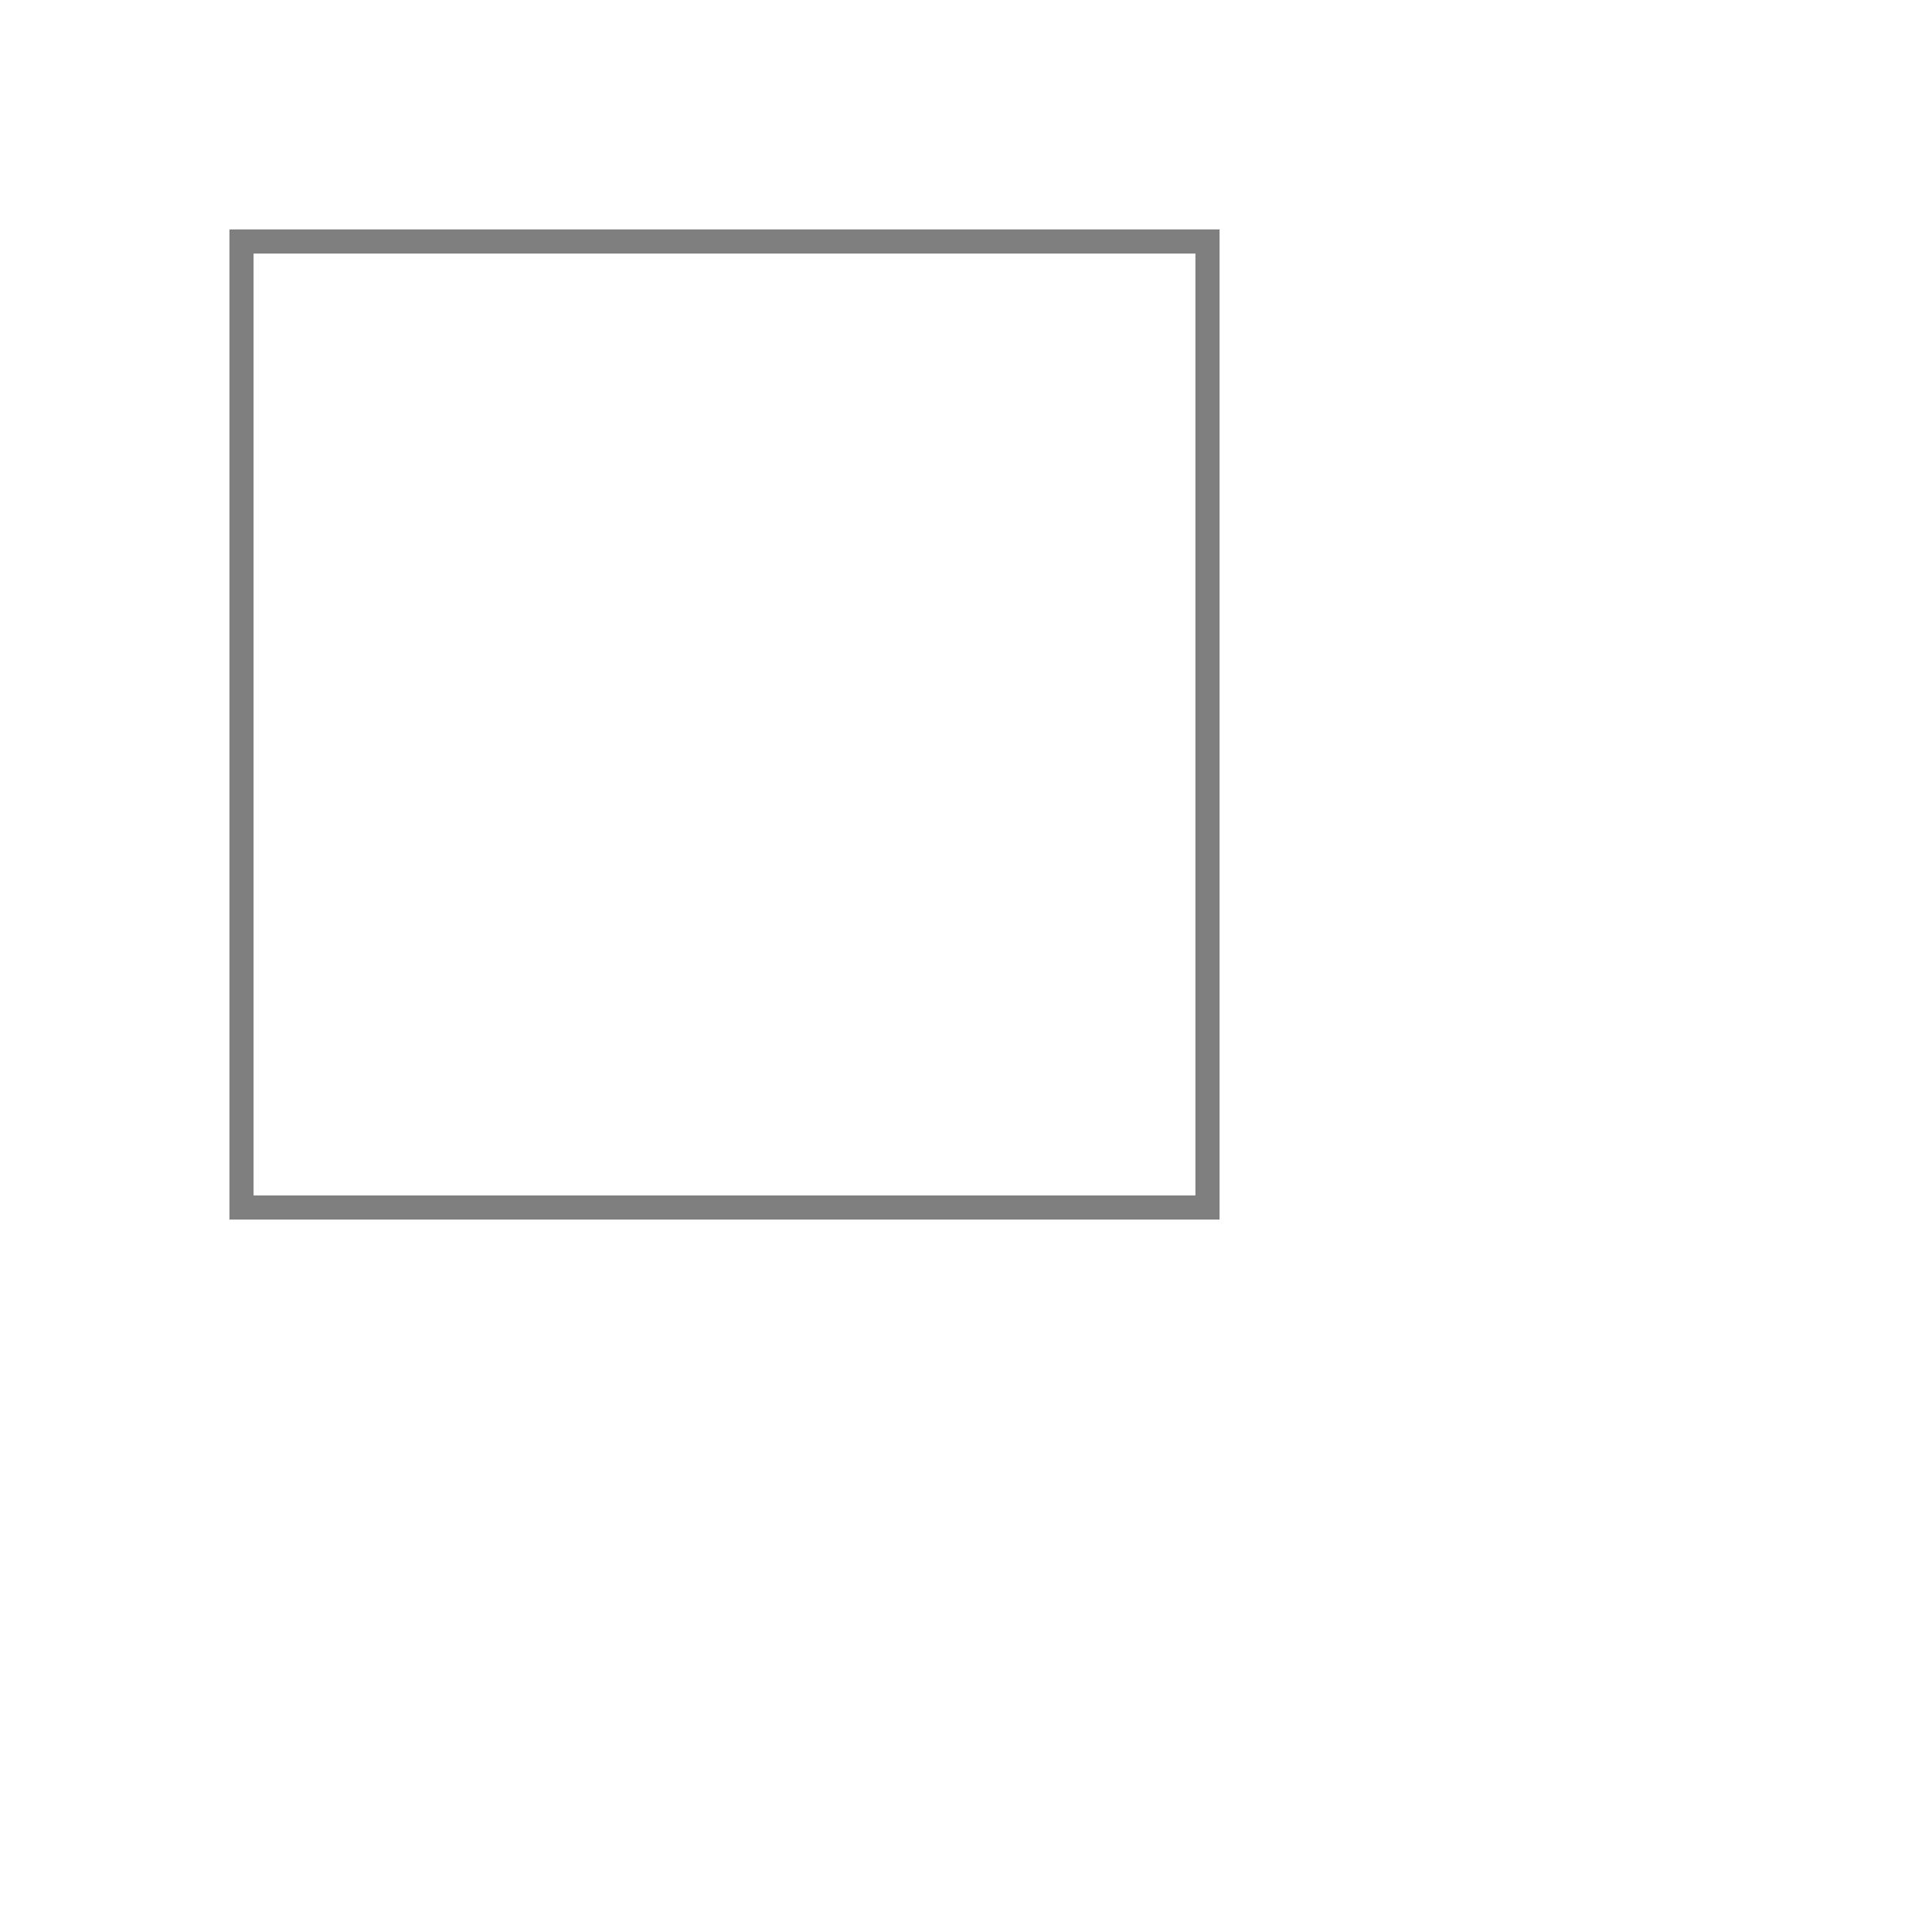
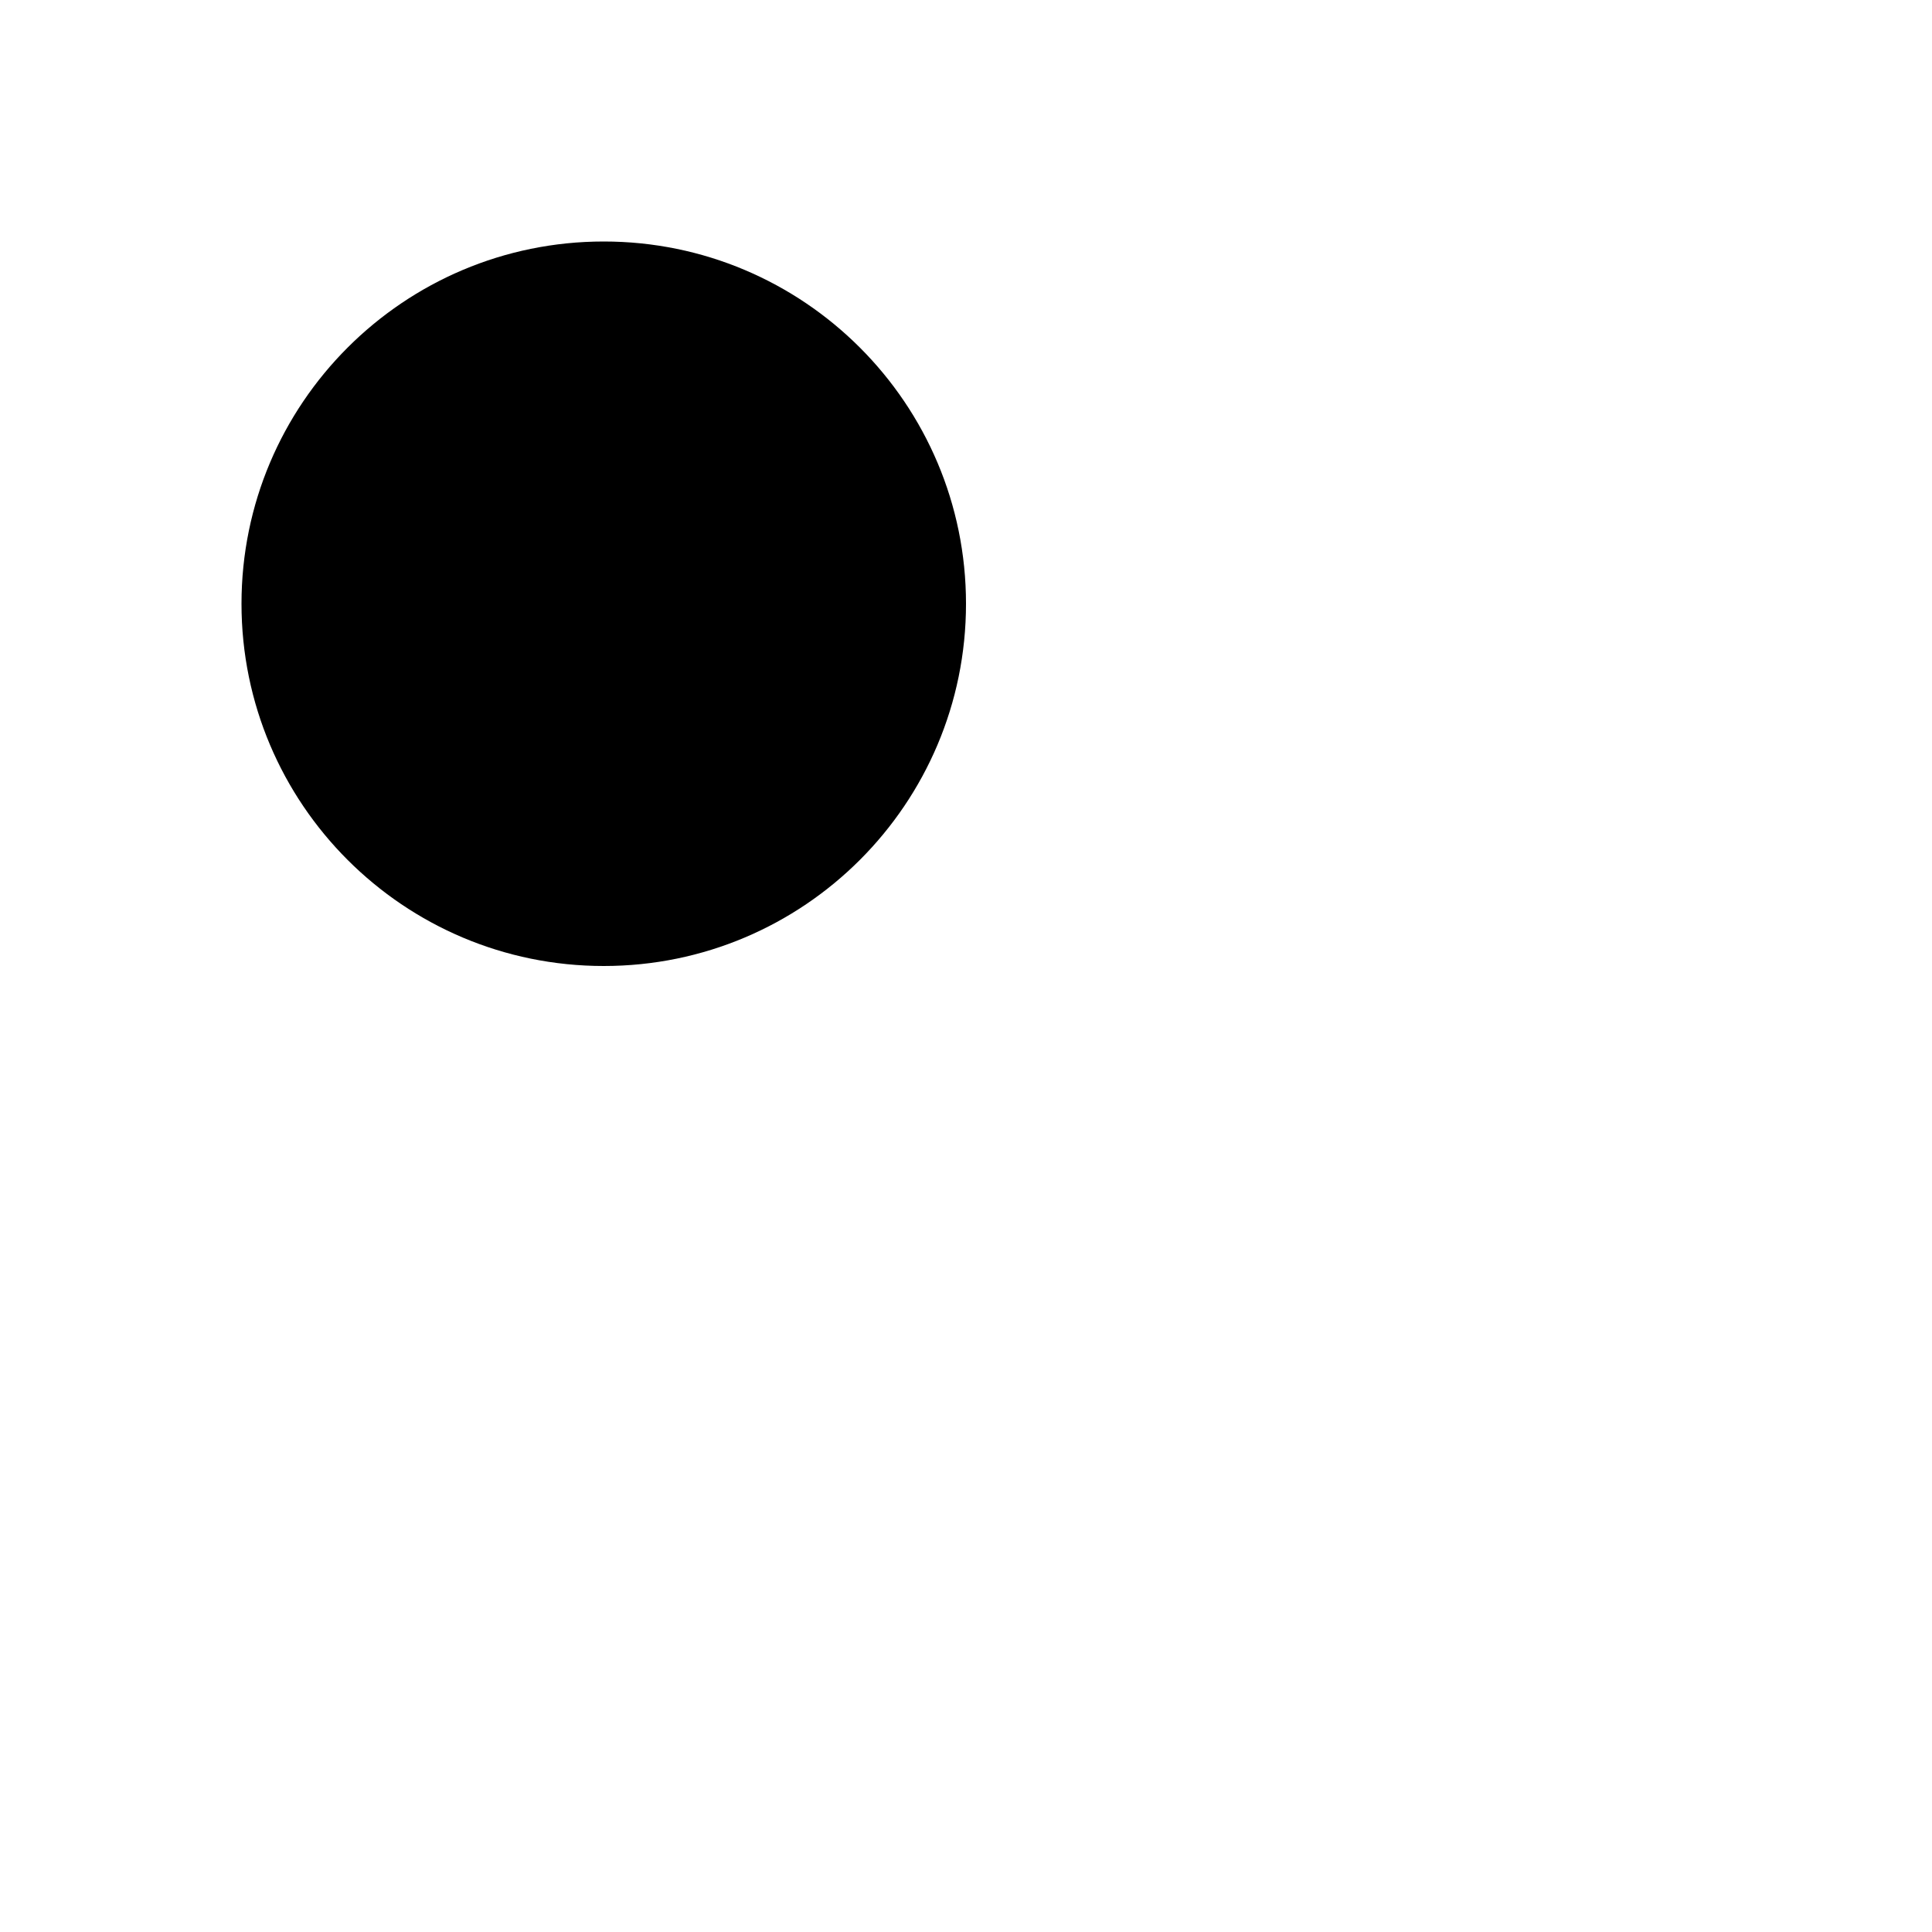
<svg xmlns="http://www.w3.org/2000/svg" version="1.1" baseProfile="full" height="400px" width="400px">
-   <rect x="50" y="50" width="200" height="200" fill="none" stroke="black" stroke-width="5px" stroke-opacity="0.5" />
+   <rectz x="50" y="50" width="200" height="200" fill="none" stroke="black" stroke-width="5px" stroke-opacity="0.5" />
+   <circle cx="125" cy="125" r="75" />
</svg>
